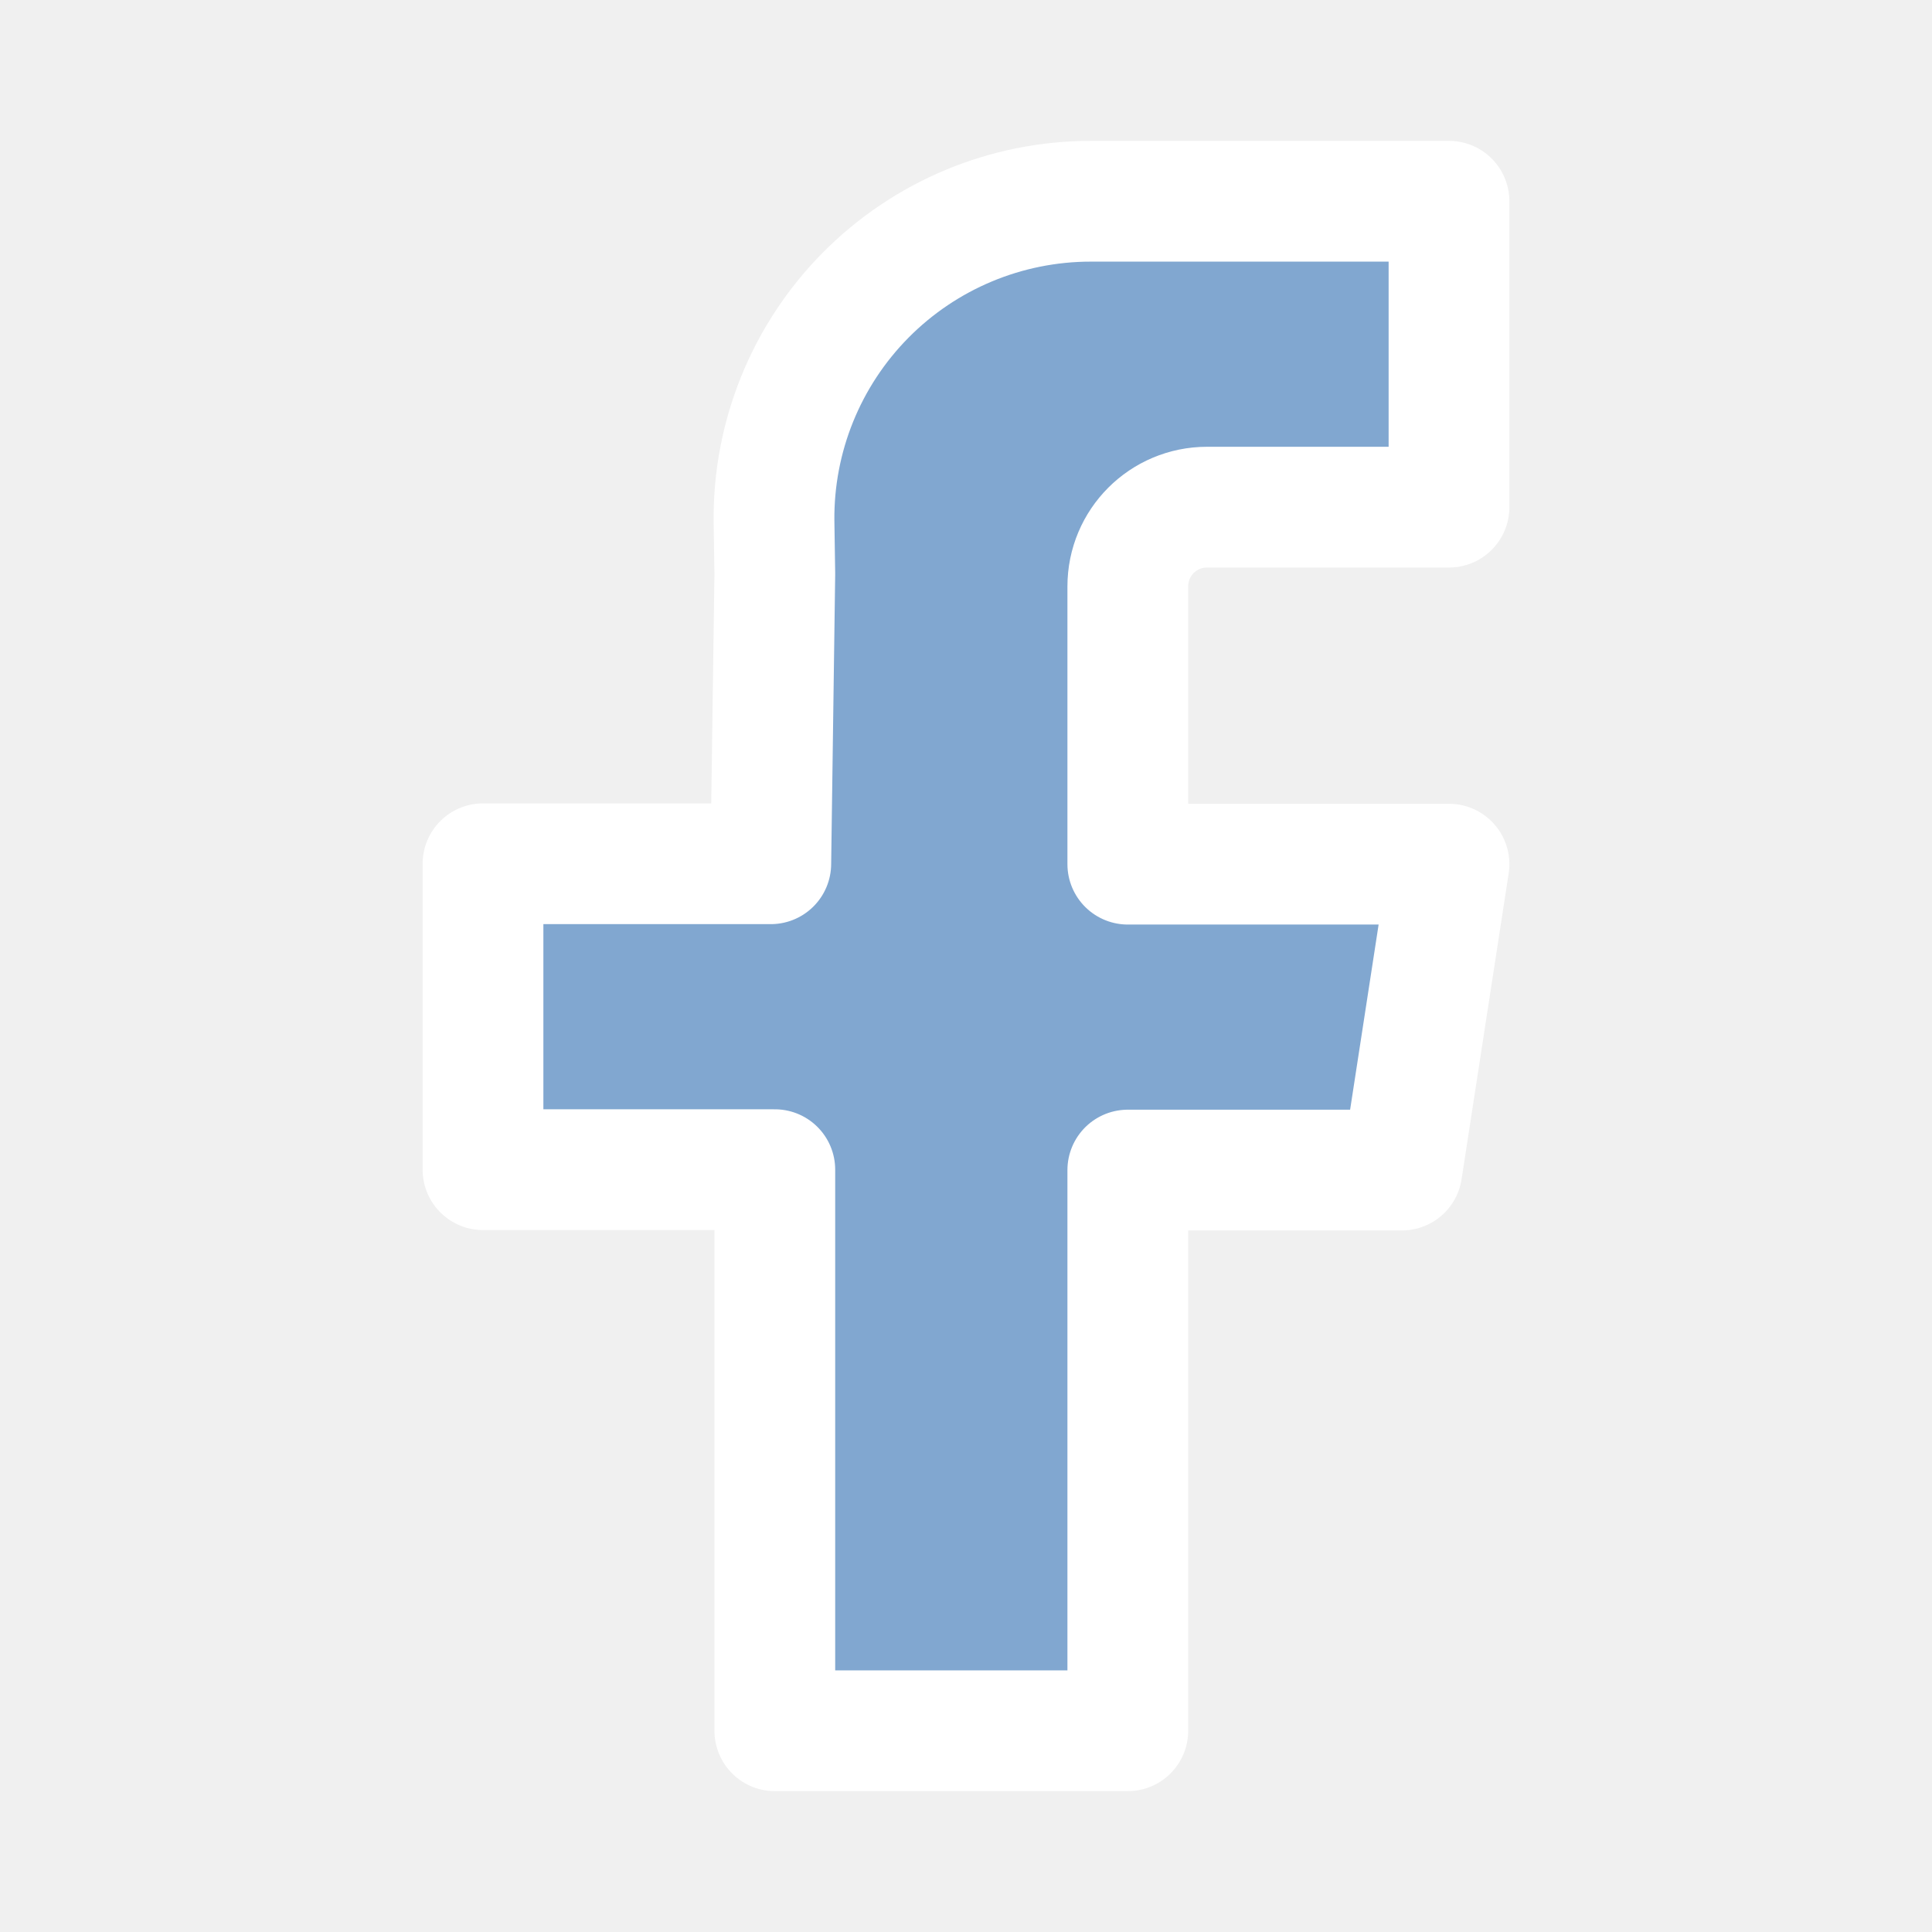
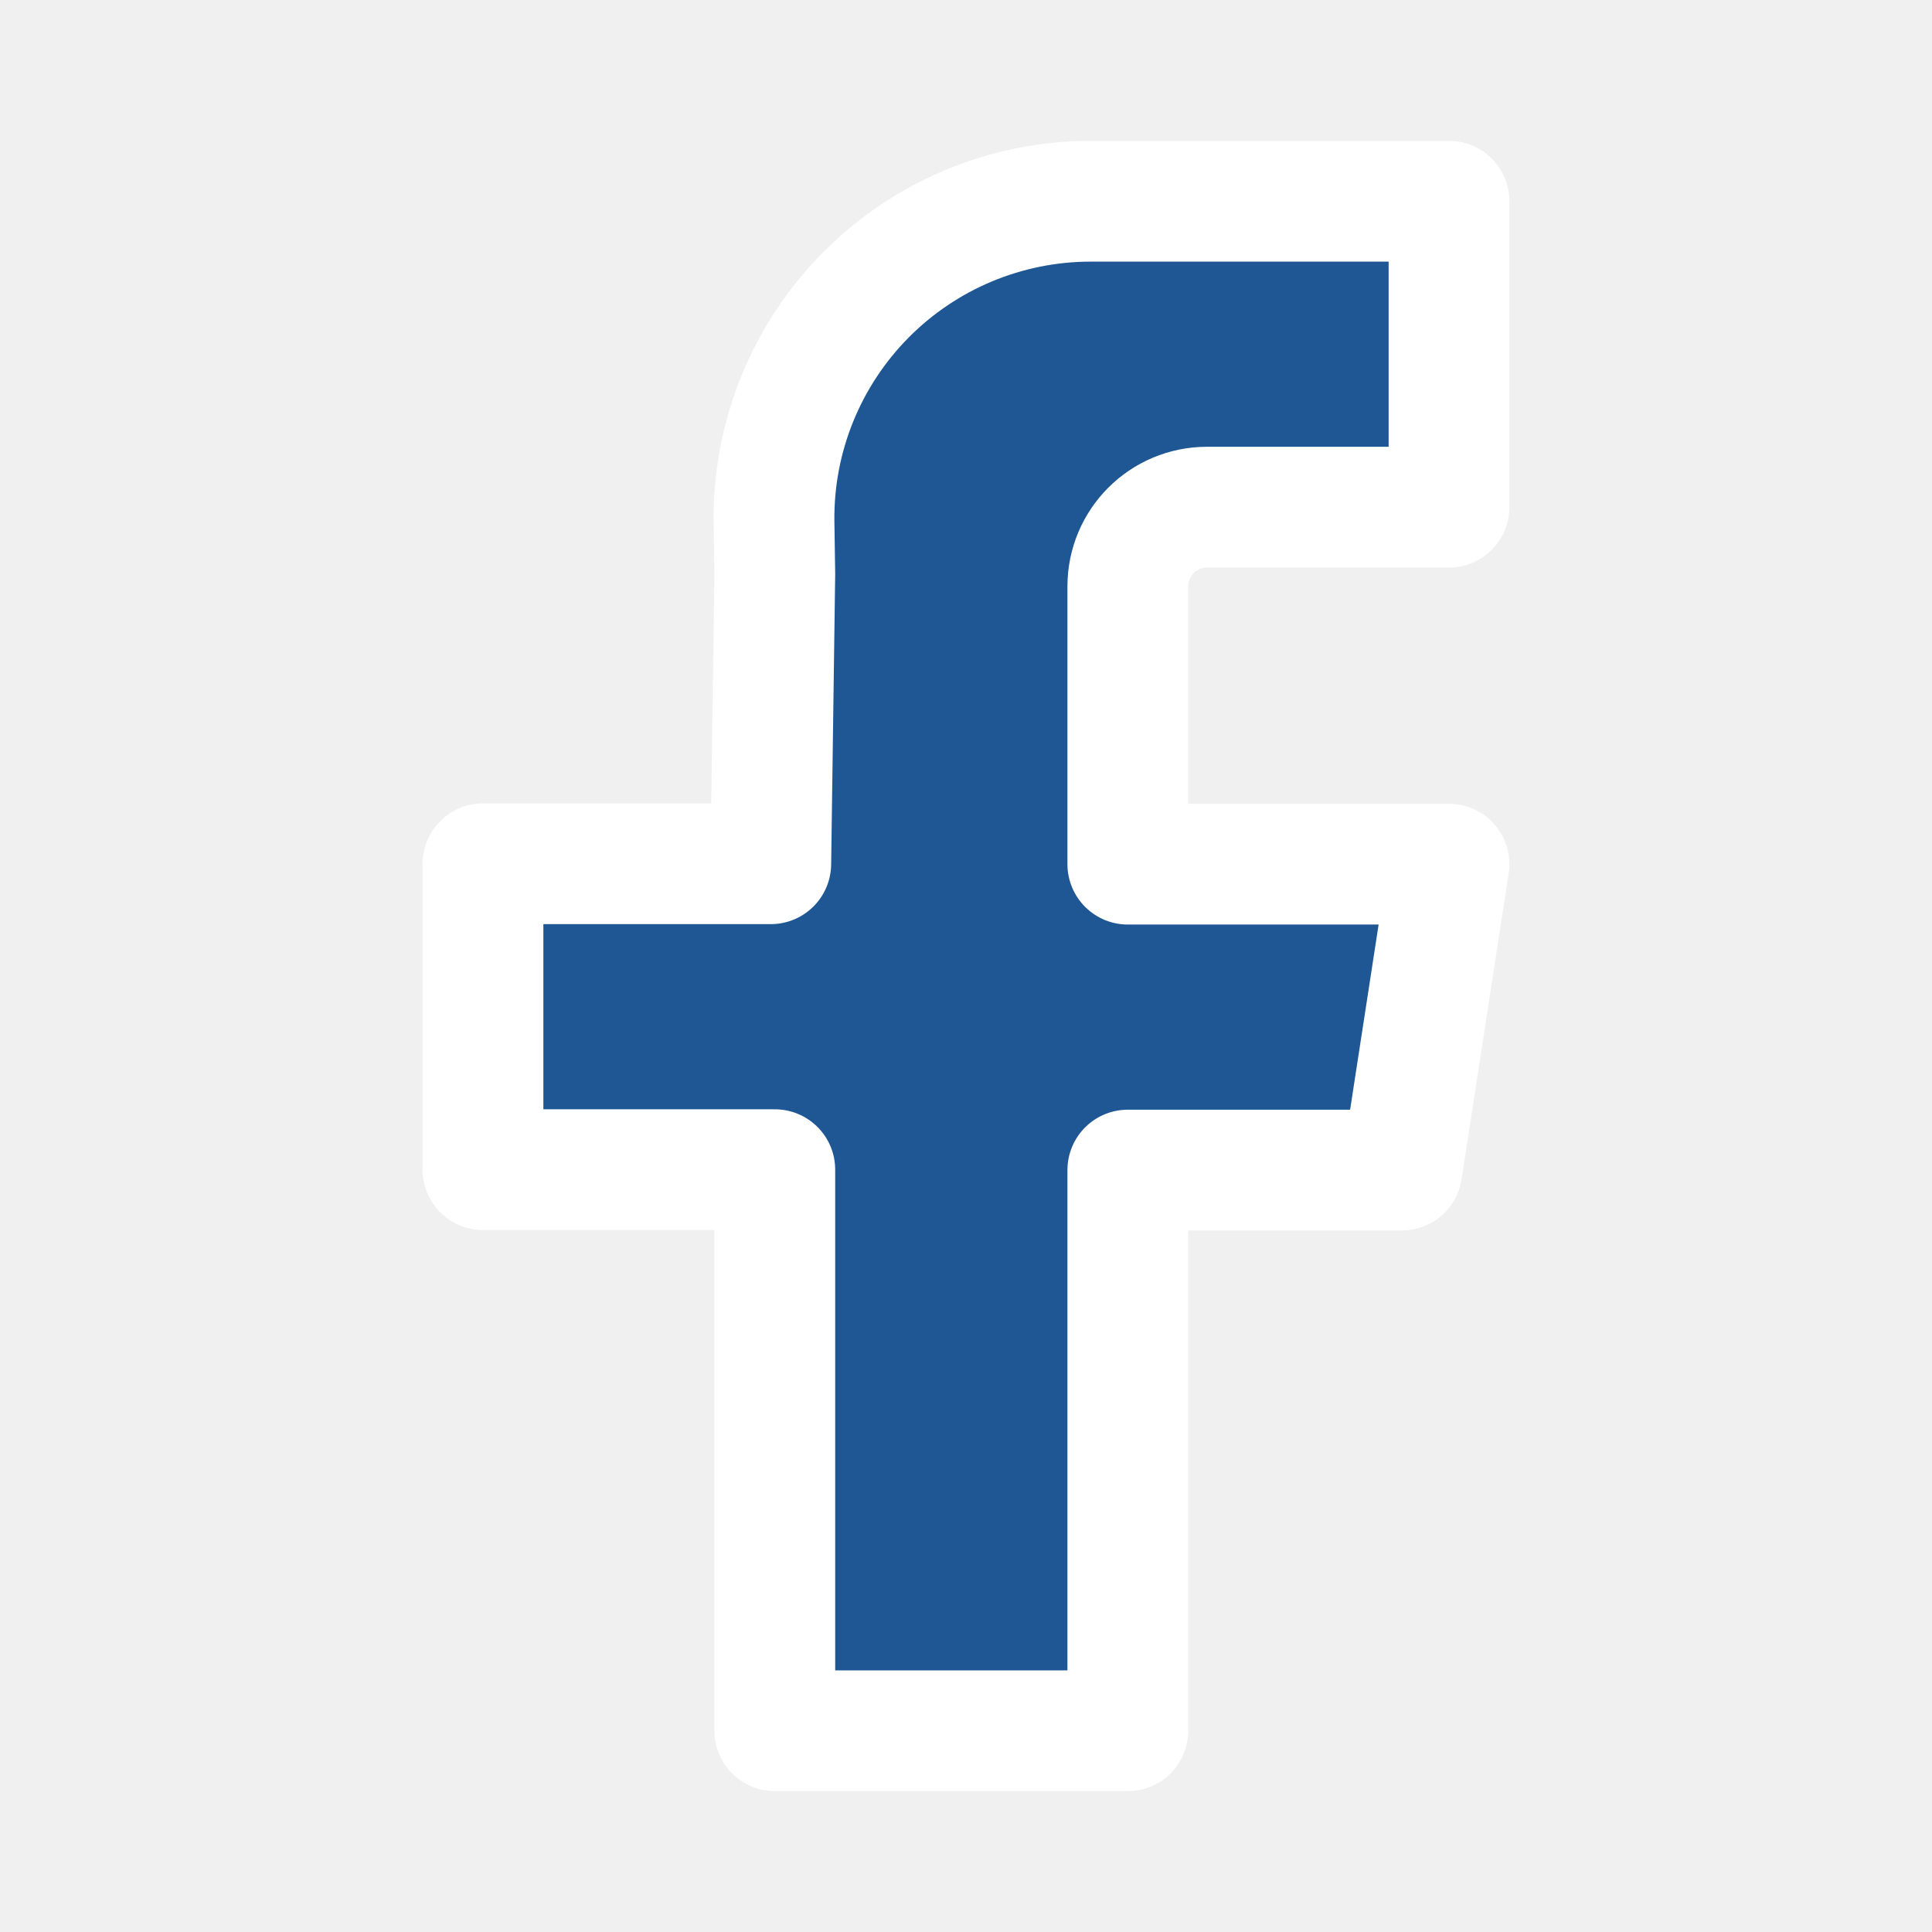
<svg xmlns="http://www.w3.org/2000/svg" width="800" height="800" fill="none" viewBox="0 0 48 48">
  <path fill="#fff" fill-opacity=".01" d="M0 0h48v48H0z" />
-   <path fill="#81a7d0" stroke="#fff" stroke-linejoin="round" stroke-width="3" d="M36 12.6h-6.01c-1.09 0-1.97.88-1.97 1.97v6.9H36l-1.17 7.6h-6.81V43h-8.77V29.06H12v-7.6h7.15l.1-7.2-.02-1.31A7.87 7.87 0 0 1 27.1 5H36v7.6Z" />
+   <path fill="#1e5794" stroke="#fff" stroke-linejoin="round" stroke-width="3" d="M36 12.6h-6.01c-1.09 0-1.97.88-1.97 1.97v6.9H36l-1.17 7.6h-6.81V43h-8.77V29.06H12v-7.6h7.15l.1-7.2-.02-1.31A7.87 7.87 0 0 1 27.1 5H36v7.6Z" />
</svg>
